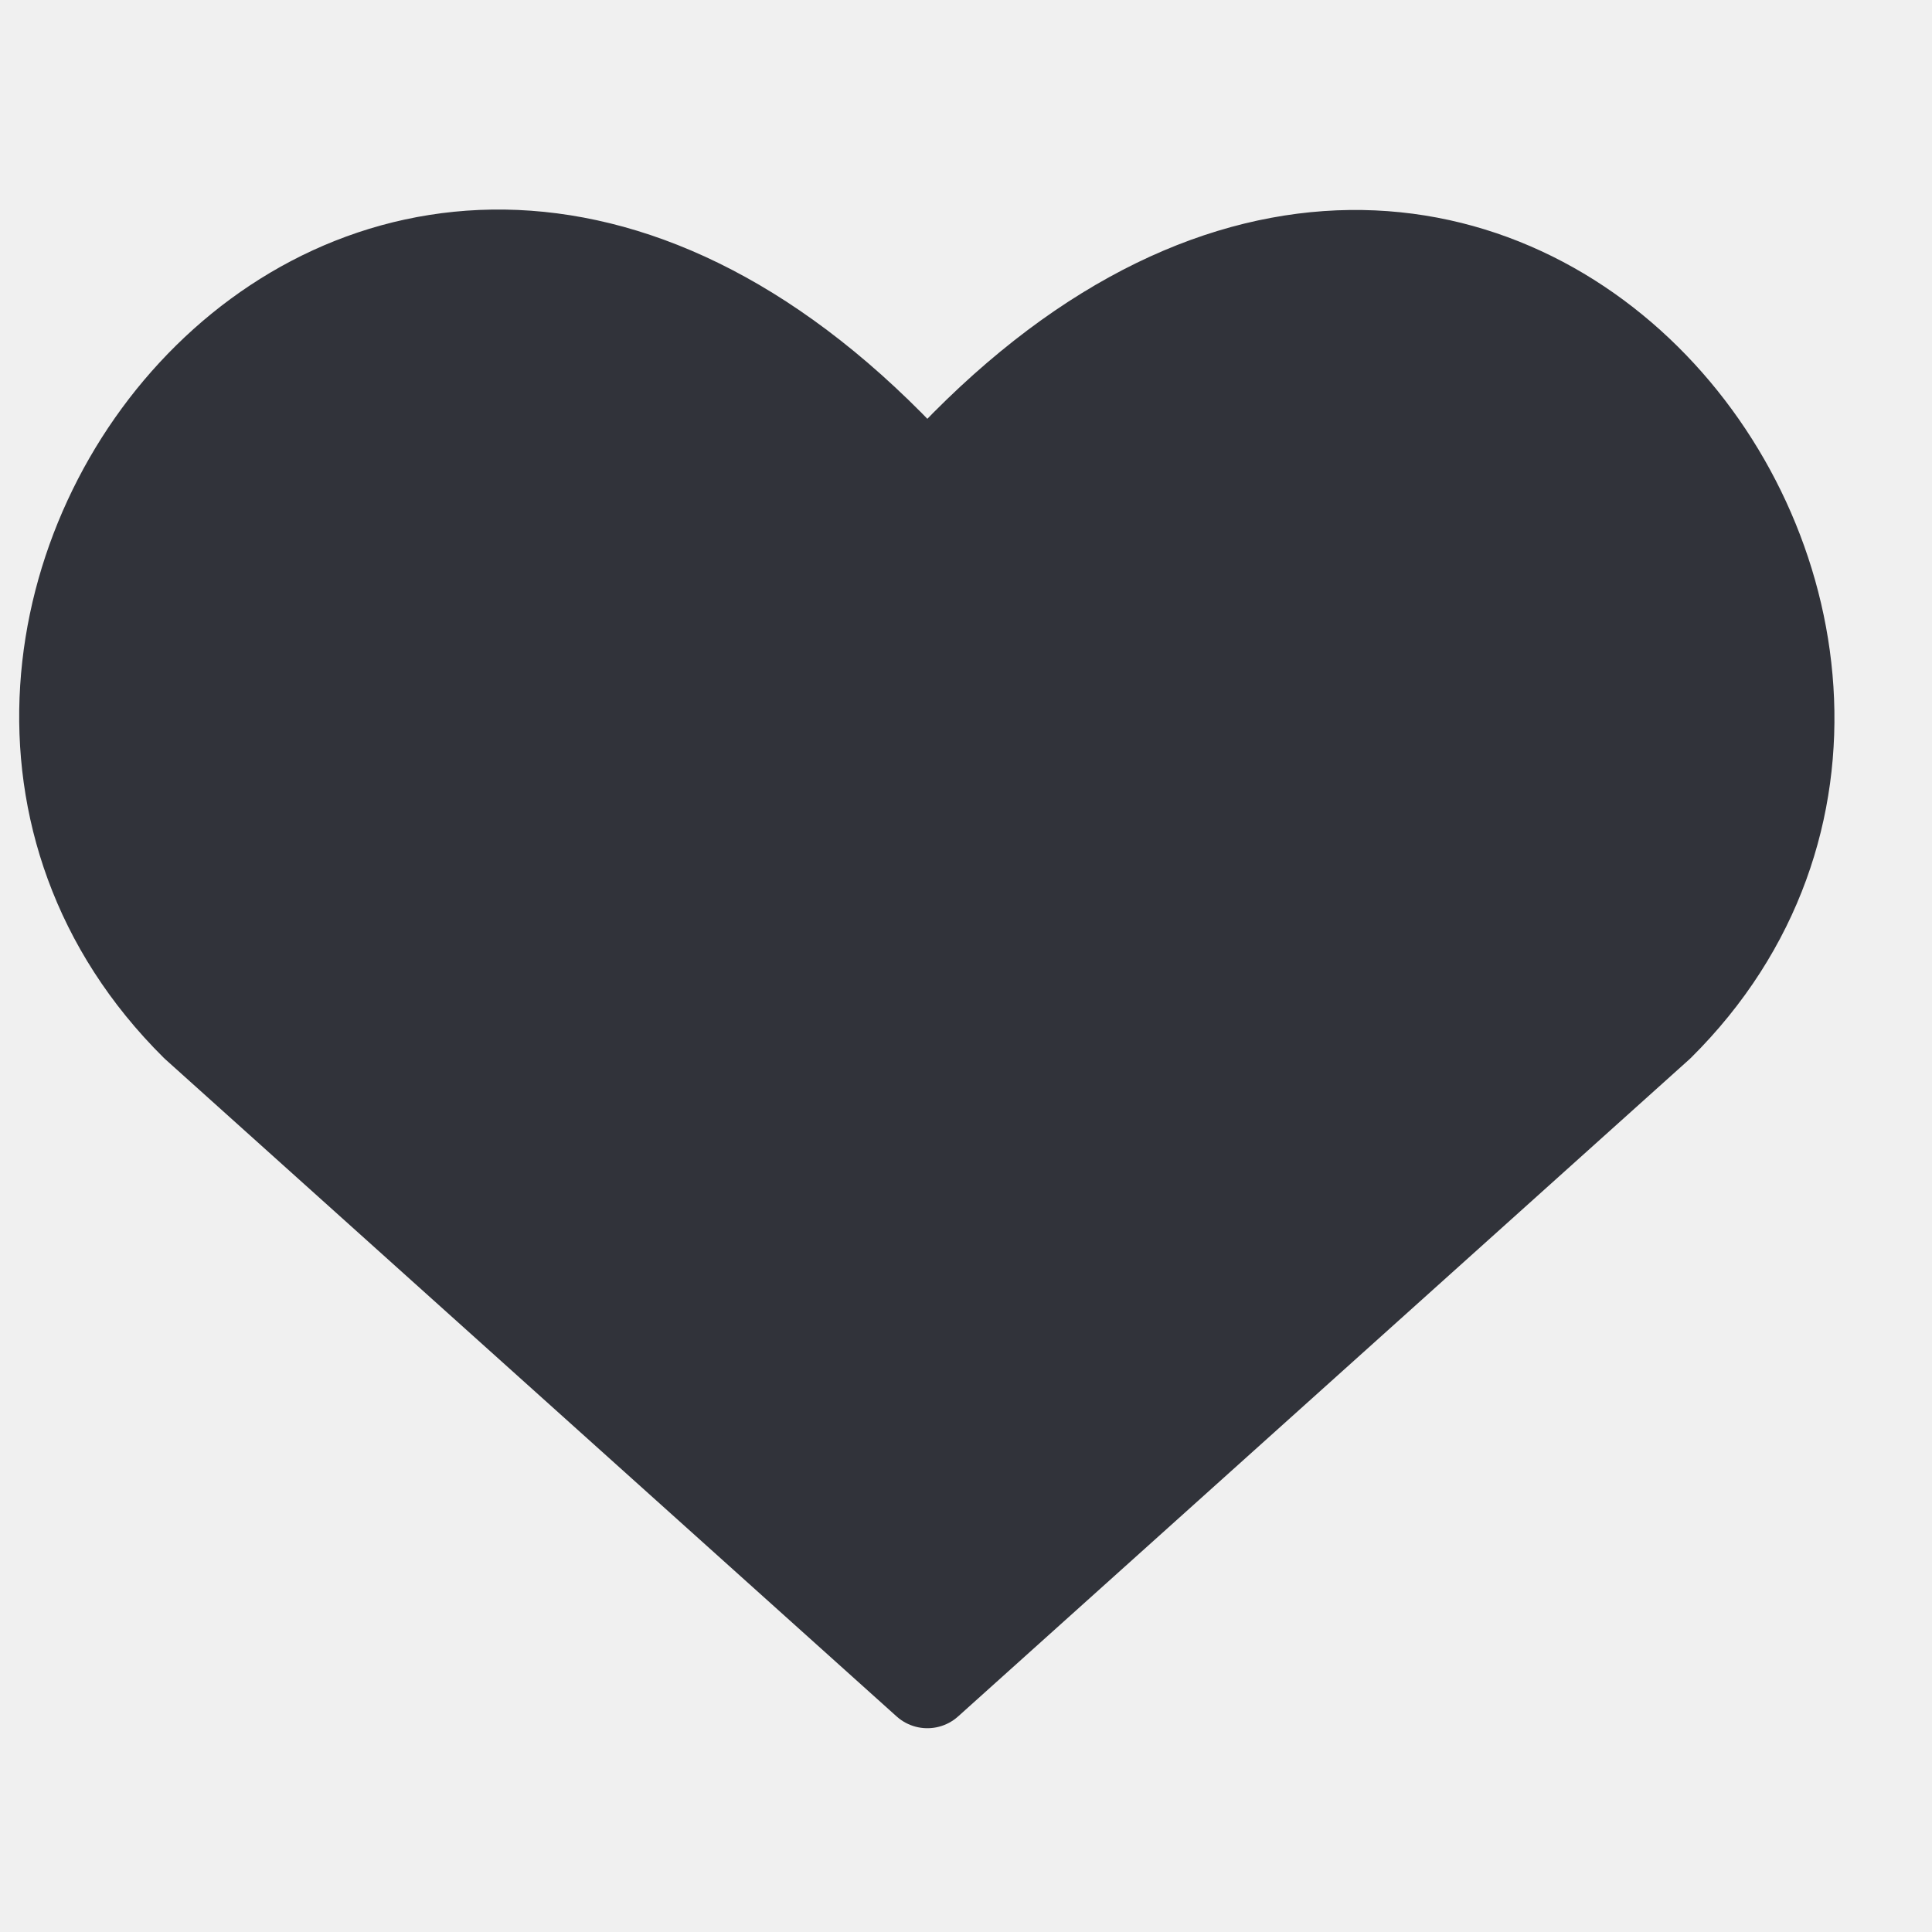
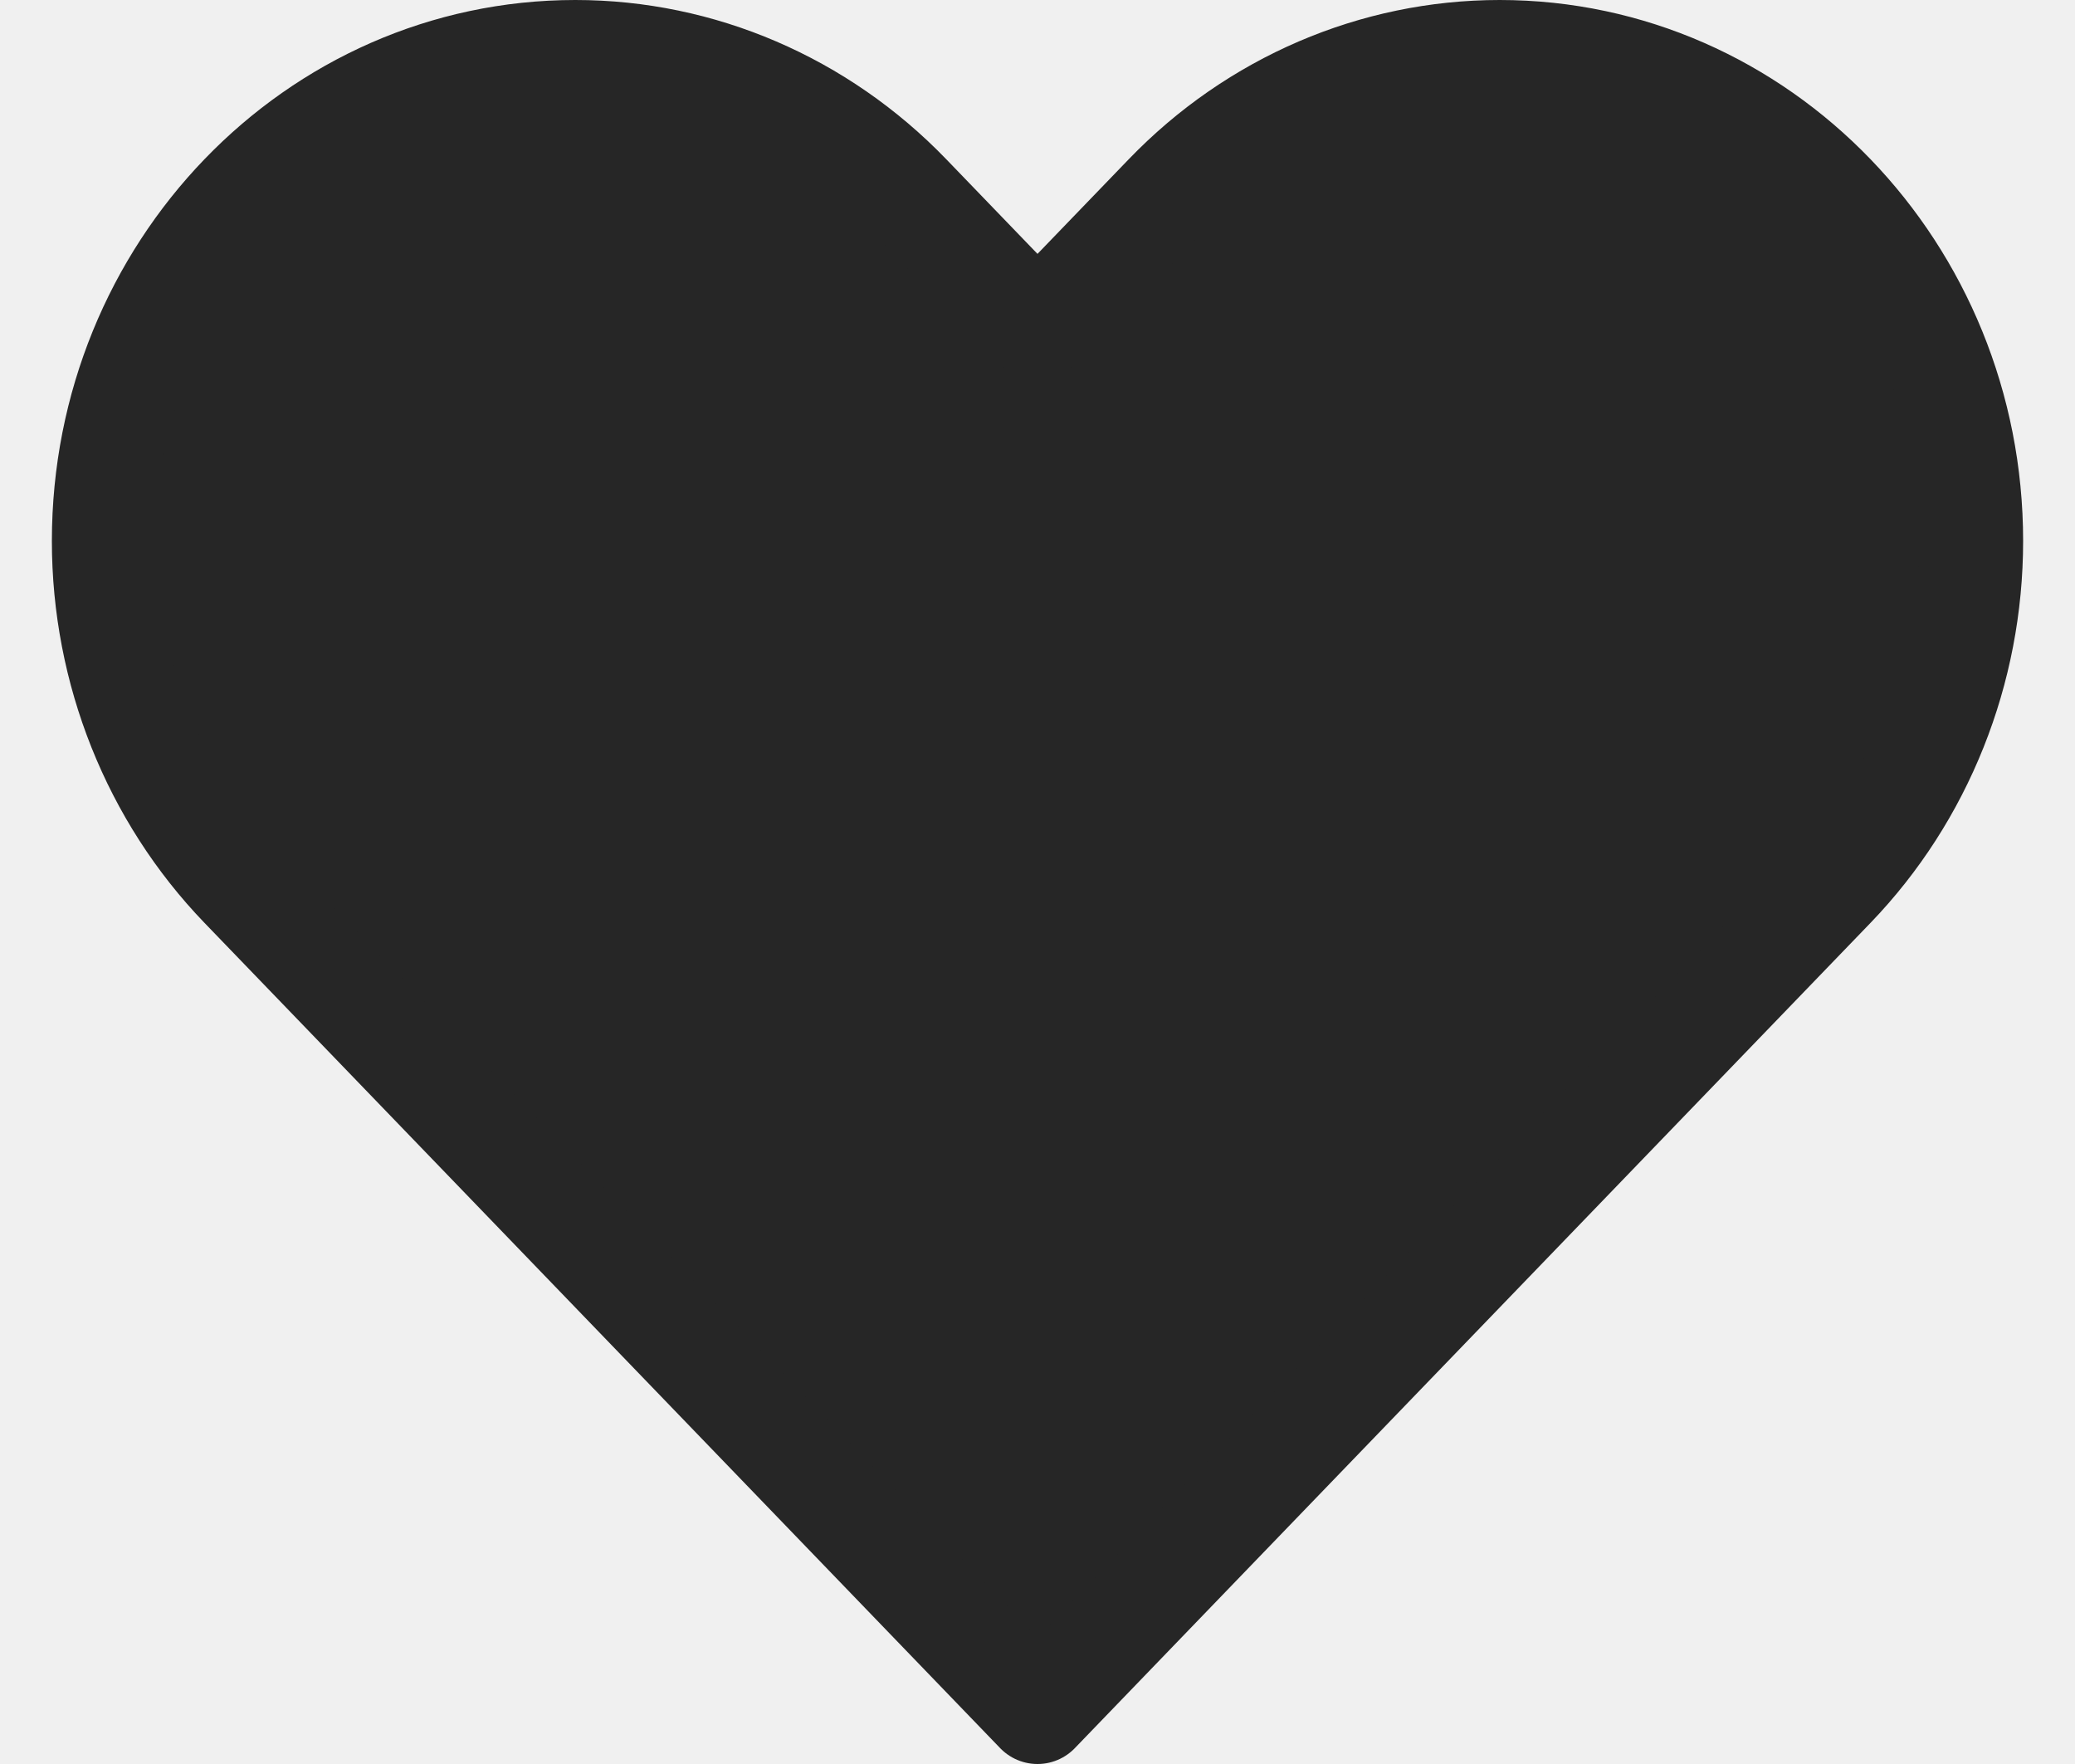
- <svg xmlns="http://www.w3.org/2000/svg" width="21" height="21" viewBox="0 0 21 21" fill="none">
-   <mask id="mask0_175_678" style="mask-type:luminance" maskUnits="userSpaceOnUse" x="0" y="0" width="21" height="21">
-     <path d="M20.16 0.5H0V20.5H20.16V0.5Z" fill="white" />
-   </mask>
-   <g mask="url(#mask0_175_678)">
-     <path d="M10.08 18.285L2.131 11.142C-2.189 6.856 4.162 -1.372 10.08 5.285C15.999 -1.372 22.32 6.885 18.029 11.142L10.08 18.285Z" fill="#31333A" stroke="#31333A" stroke-linecap="round" stroke-linejoin="round" />
-   </g>
+ <svg xmlns="http://www.w3.org/2000/svg" width="20" height="17" viewBox="0 0 20 17" fill="none">
+   <path d="M2.331 8.547L10 16.5L17.669 8.547C18.521 7.663 19 6.464 19 5.214C19 2.611 16.965 0.5 14.454 0.5C13.249 0.5 12.092 0.997 11.24 1.881L10 3.167L8.76 1.881C7.907 0.997 6.751 0.5 5.546 0.5C3.035 0.5 1 2.611 1 5.214C1 6.464 1.479 7.663 2.331 8.547Z" fill="#262626" stroke="#262626" stroke-linecap="round" stroke-linejoin="round" />
</svg>
